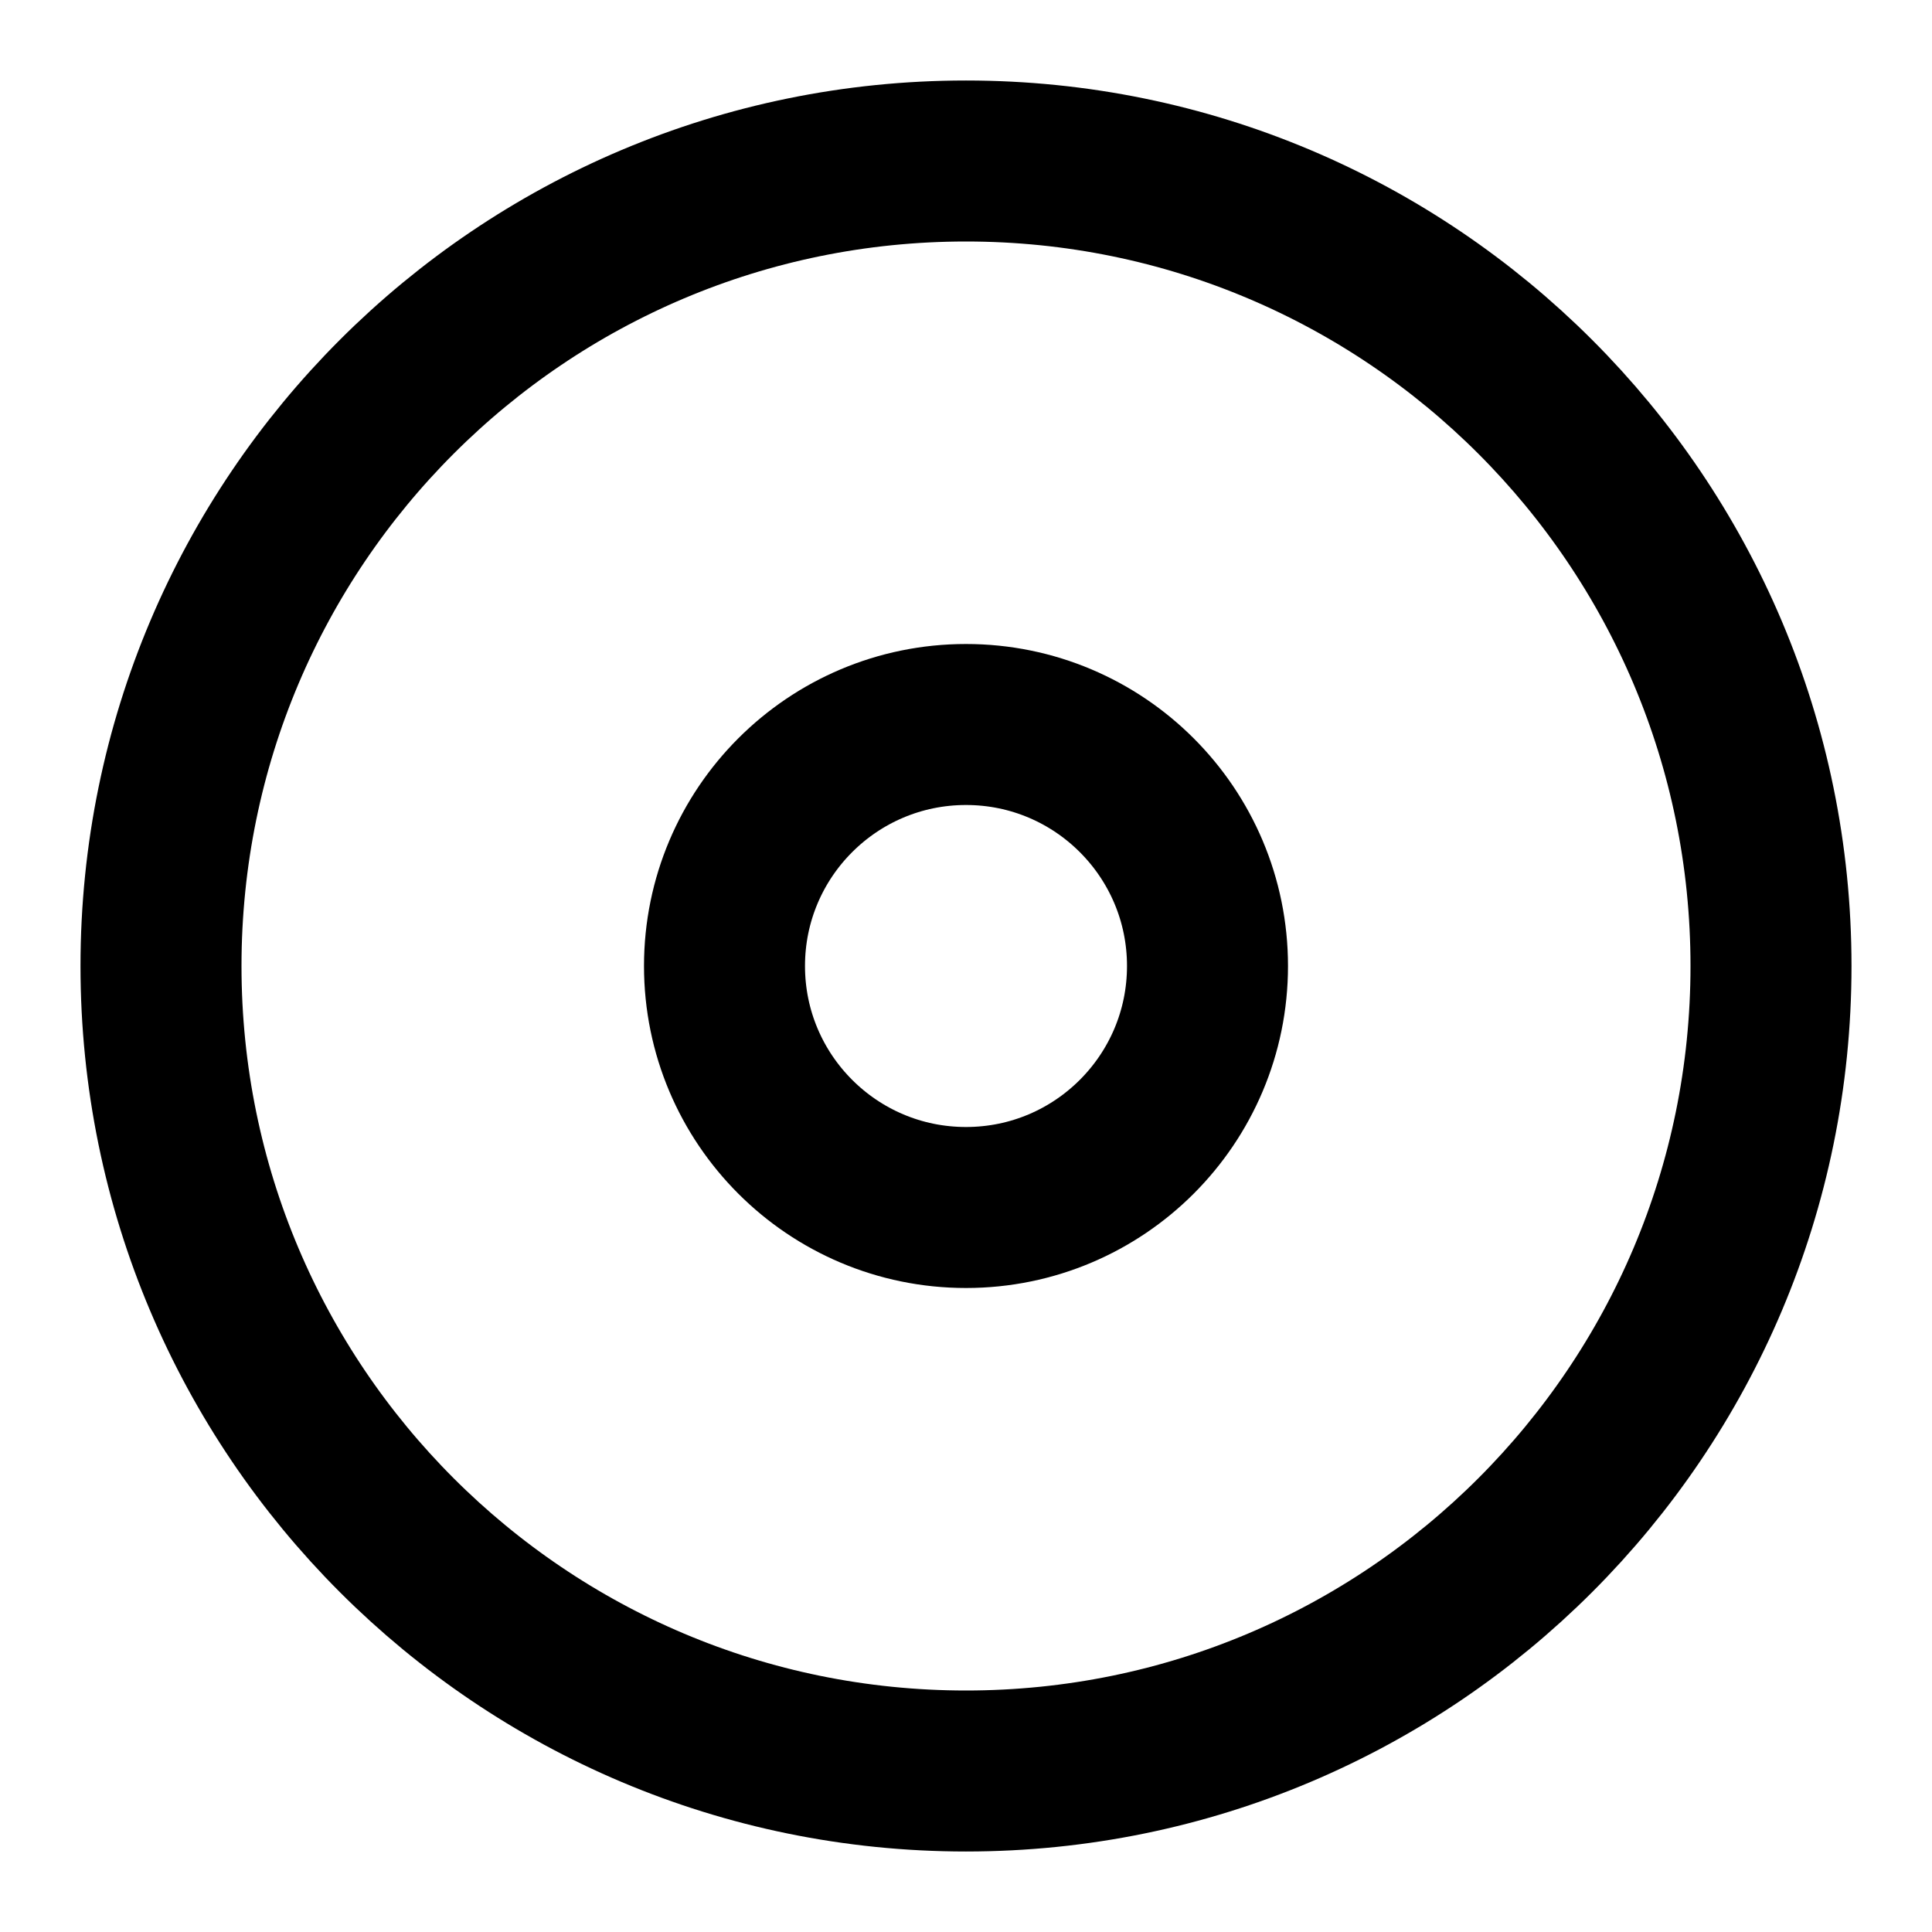
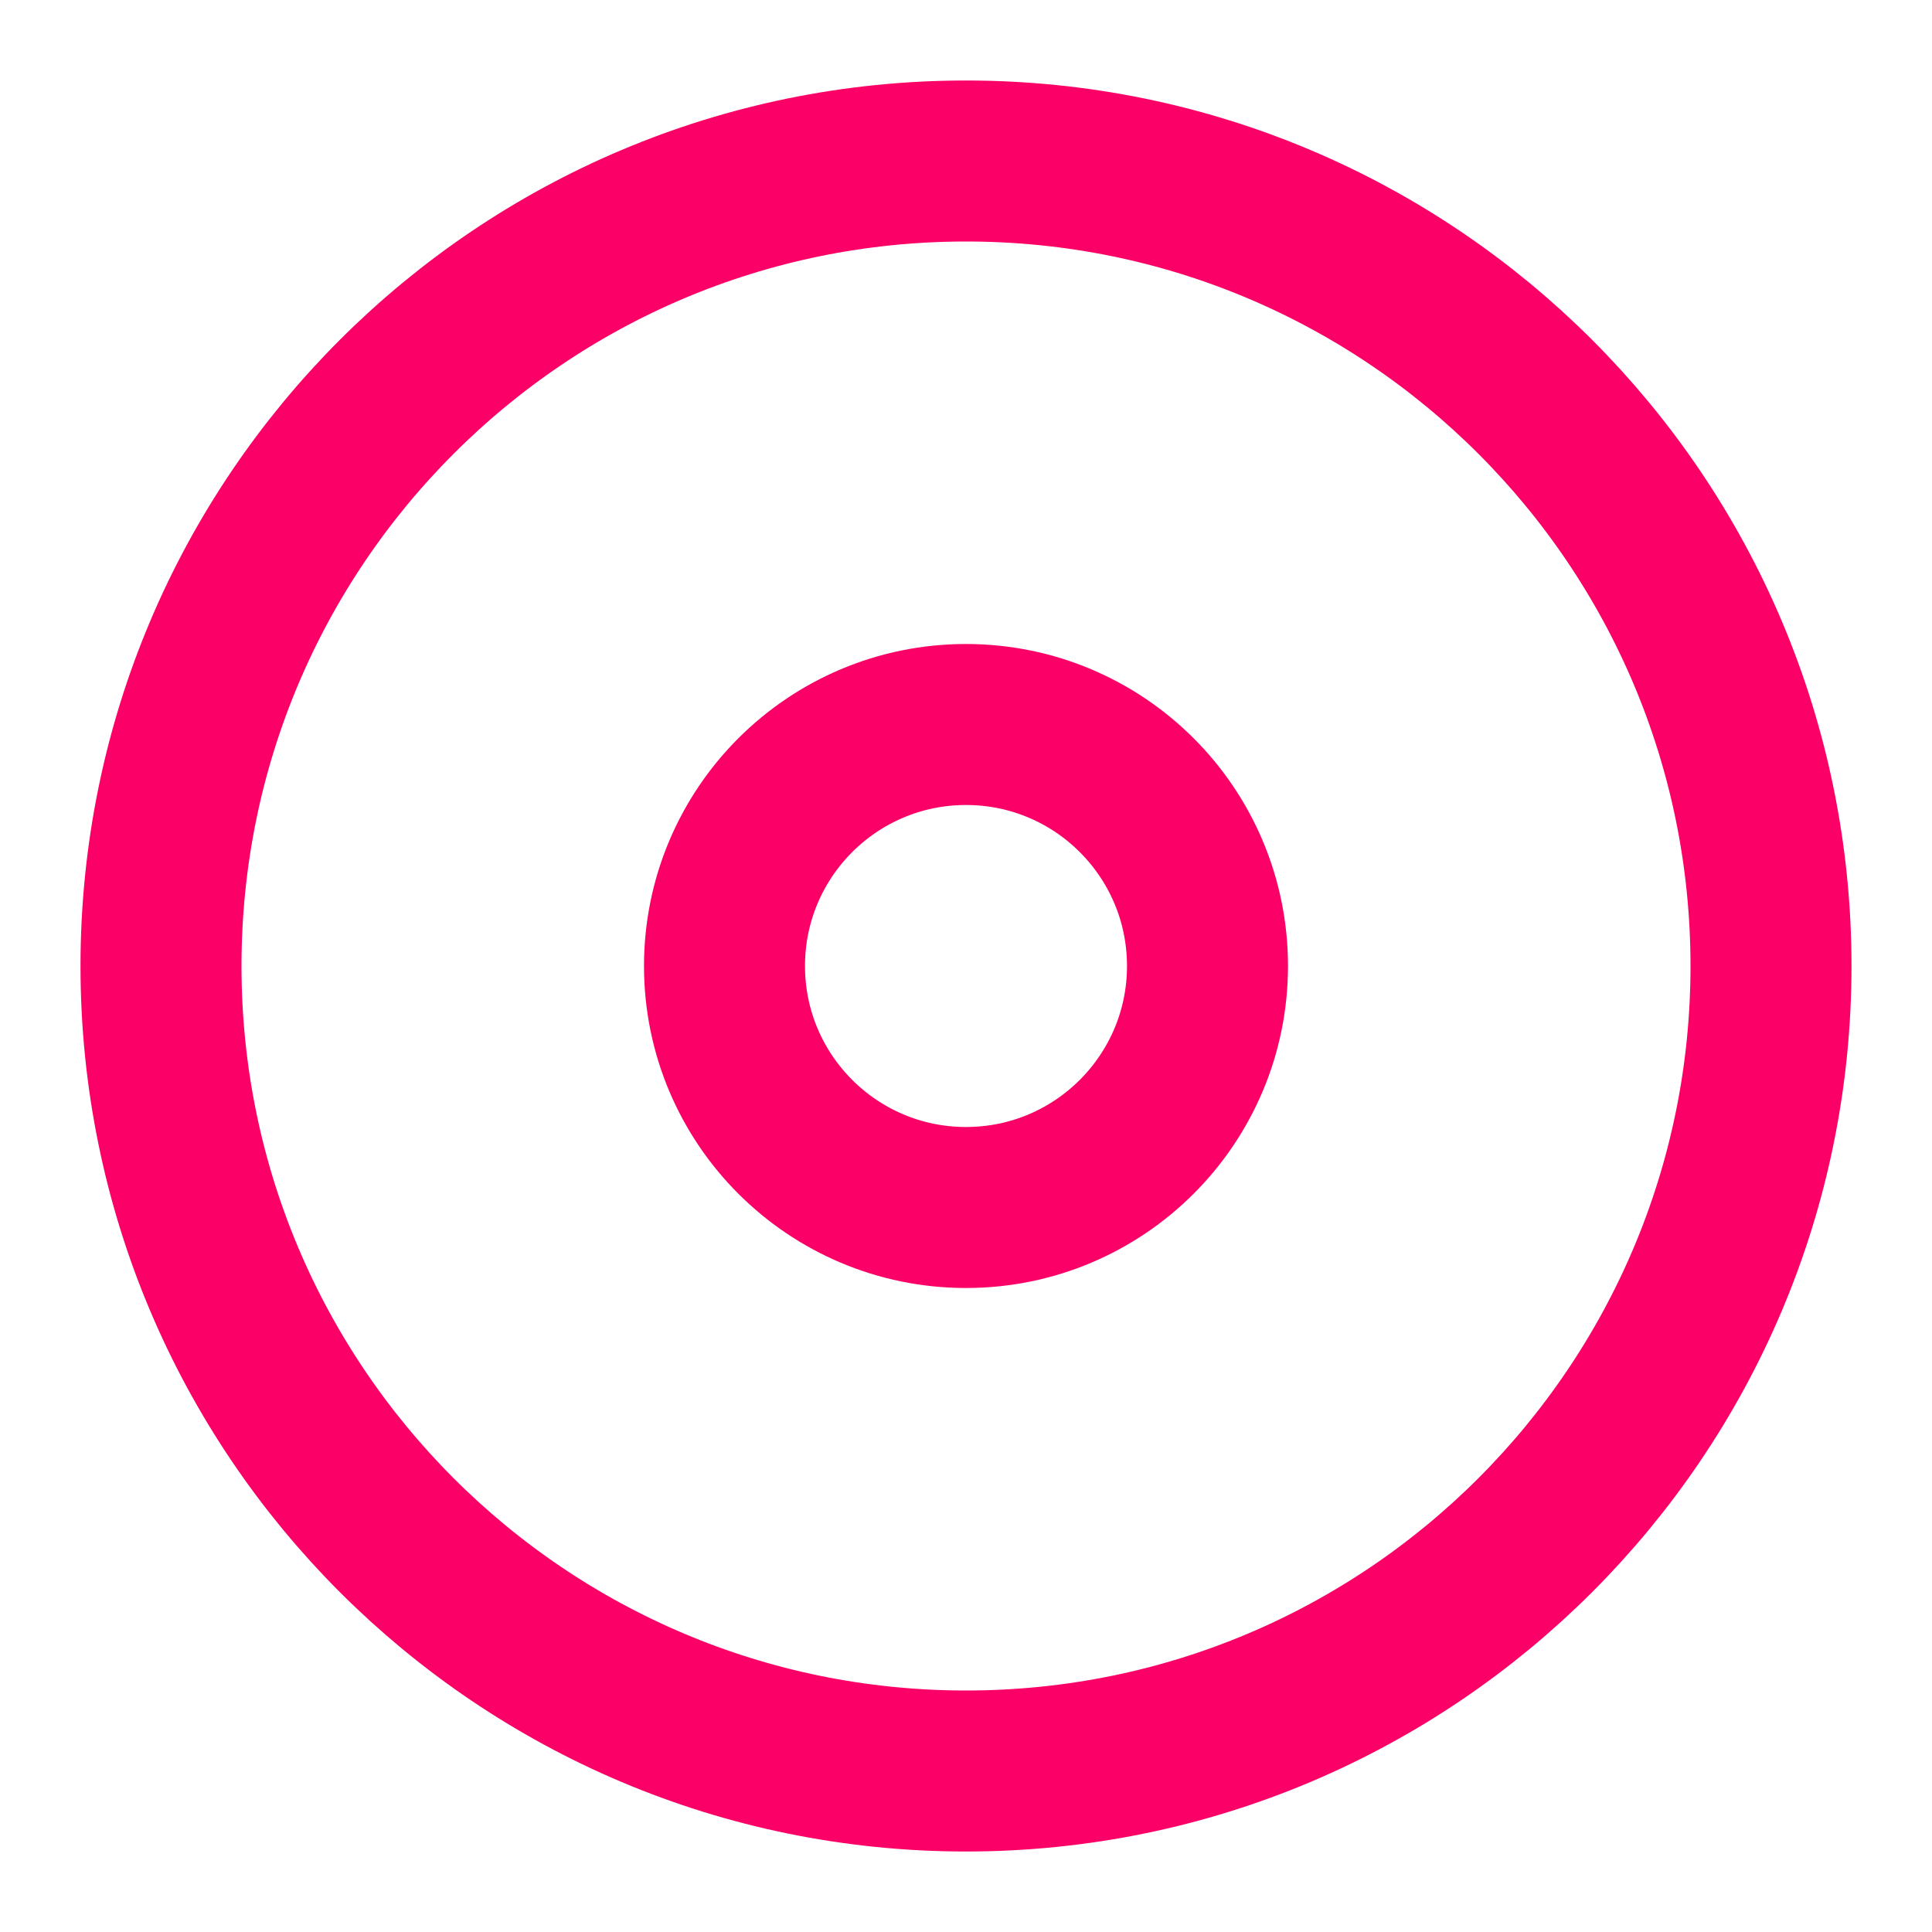
- <svg xmlns="http://www.w3.org/2000/svg" width="24" height="24" viewBox="0 0 24 24" fill="none" stroke="currentColor" stroke-width="2" stroke-linecap="round" stroke-linejoin="round" class="feather feather-disc">
+ <svg xmlns="http://www.w3.org/2000/svg" width="24" height="24" viewBox="0 0 24 24" fill="none" stroke="#fb0067" stroke-width="2" stroke-linecap="round" stroke-linejoin="round" class="feather feather-disc">
  <circle cx="12" cy="12" r="10" />
  <circle cx="12" cy="12" r="3" />
</svg>
